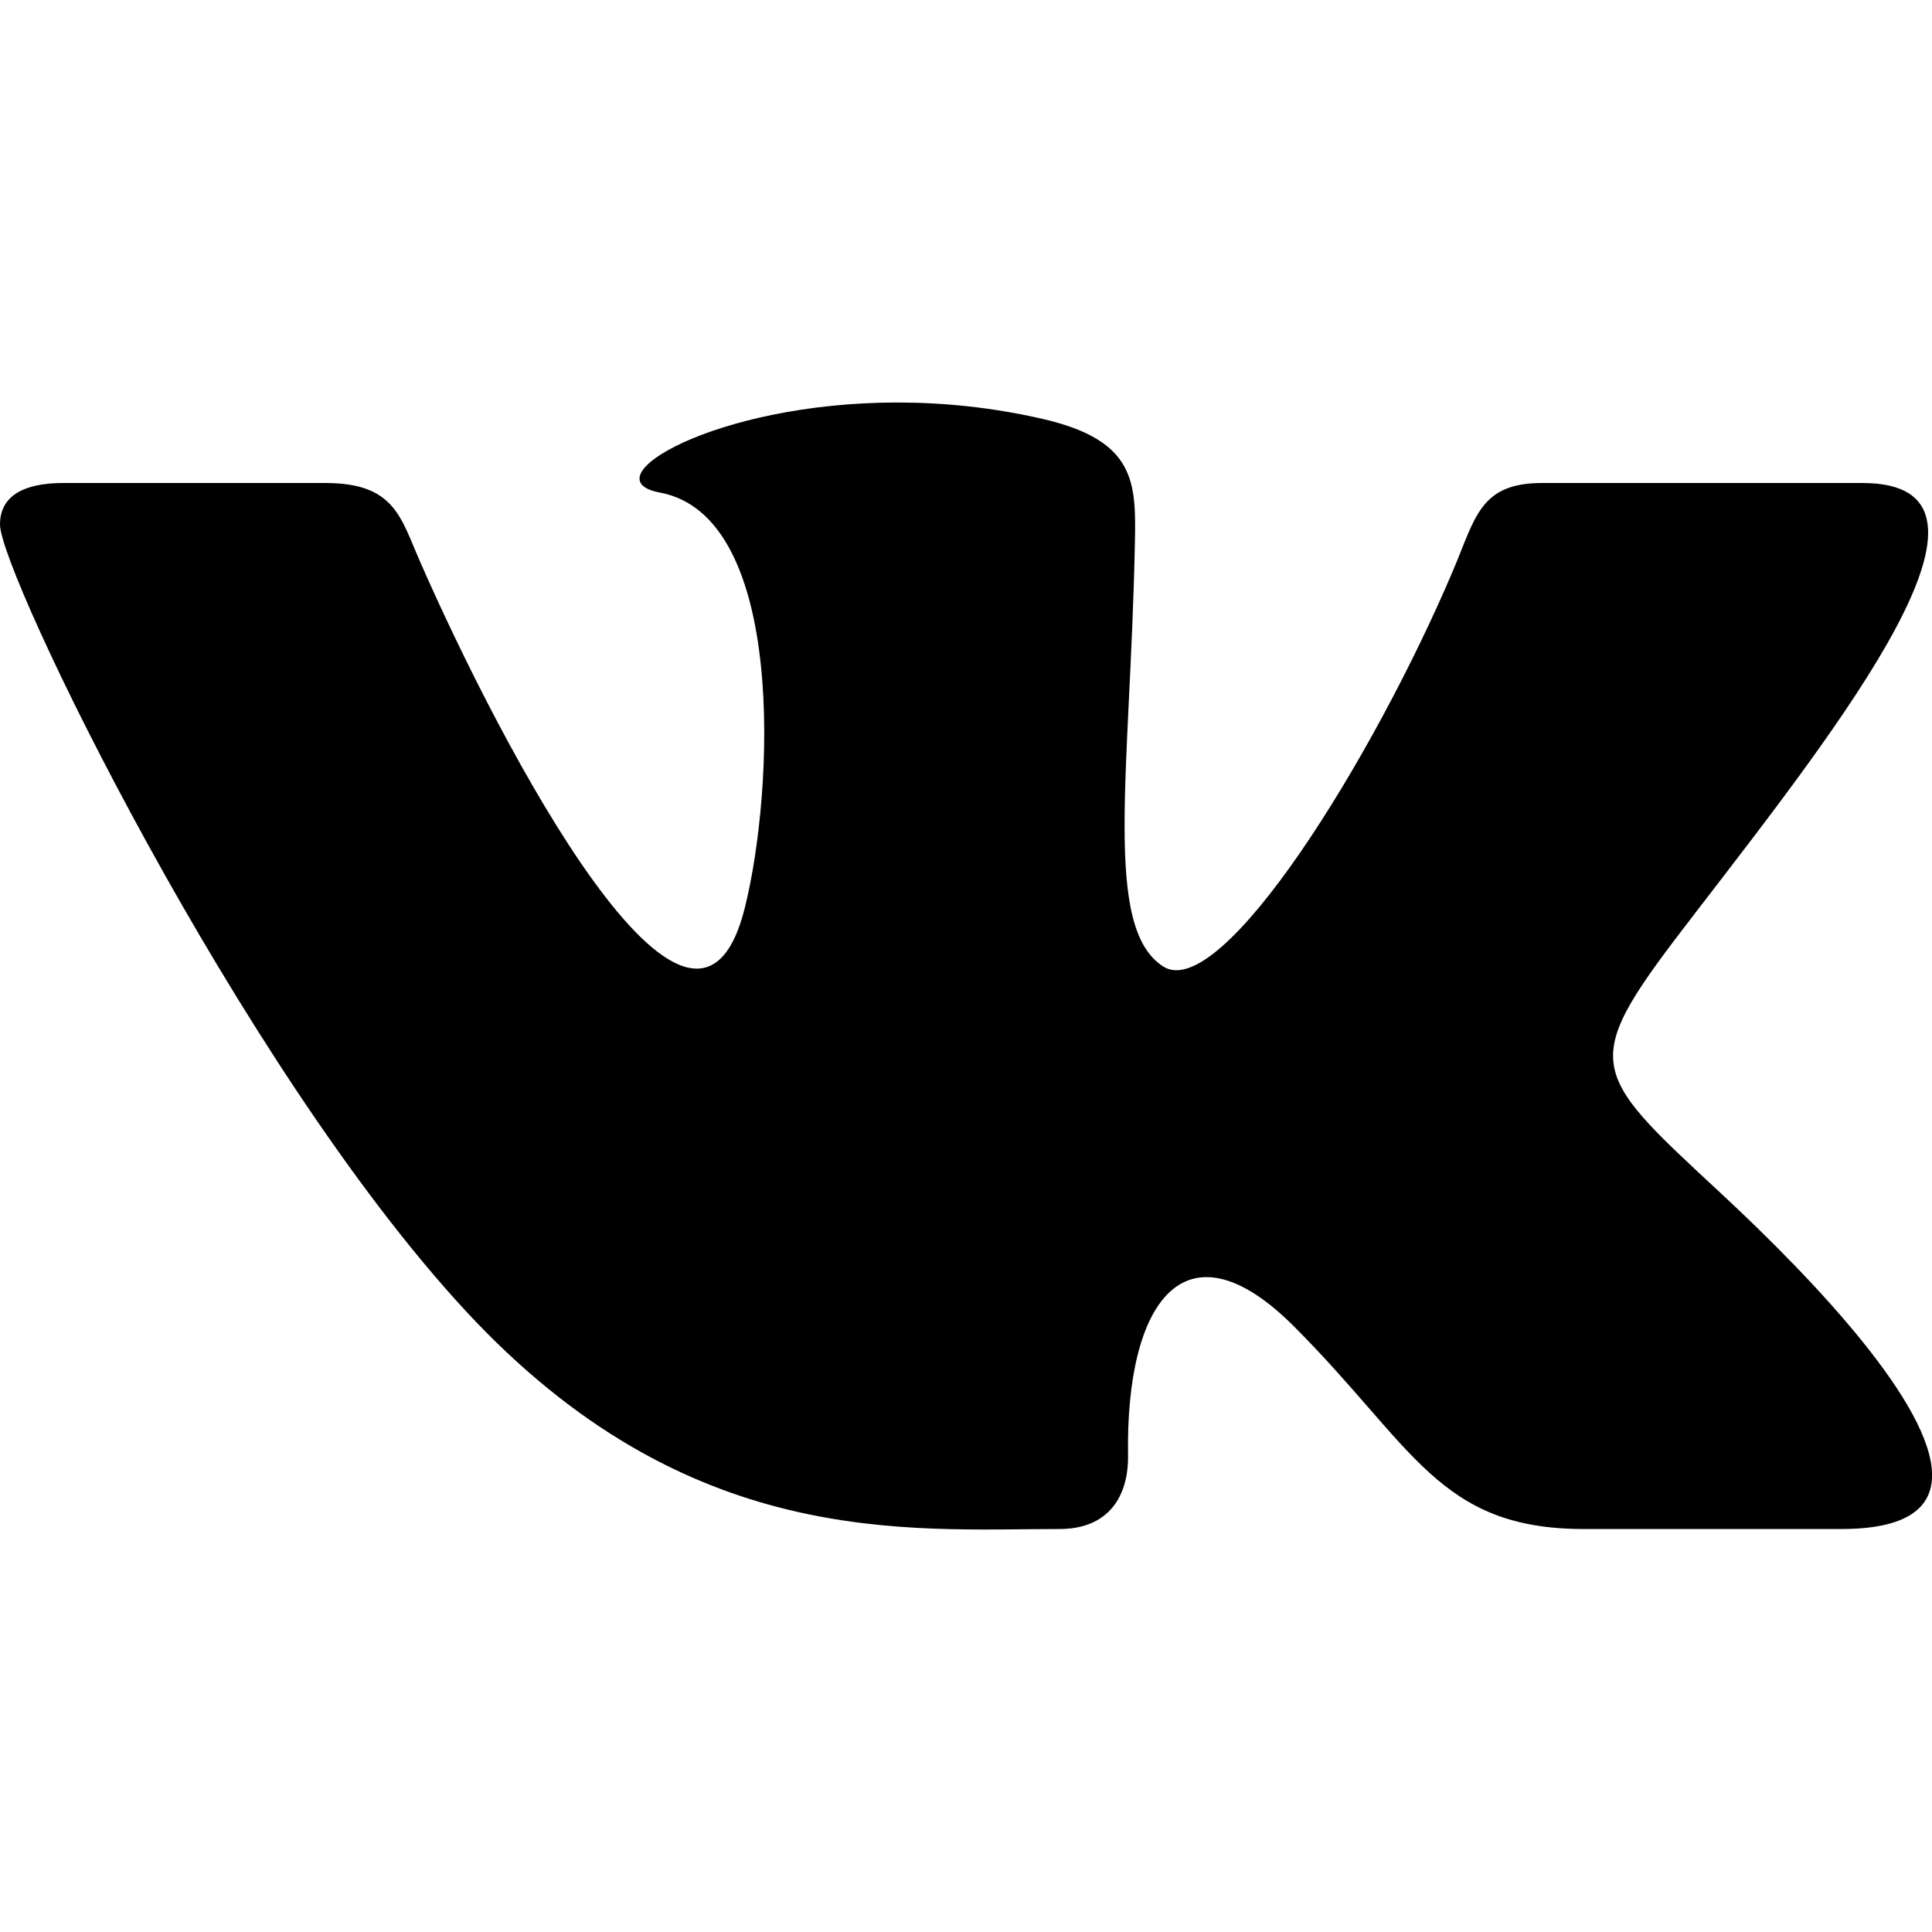
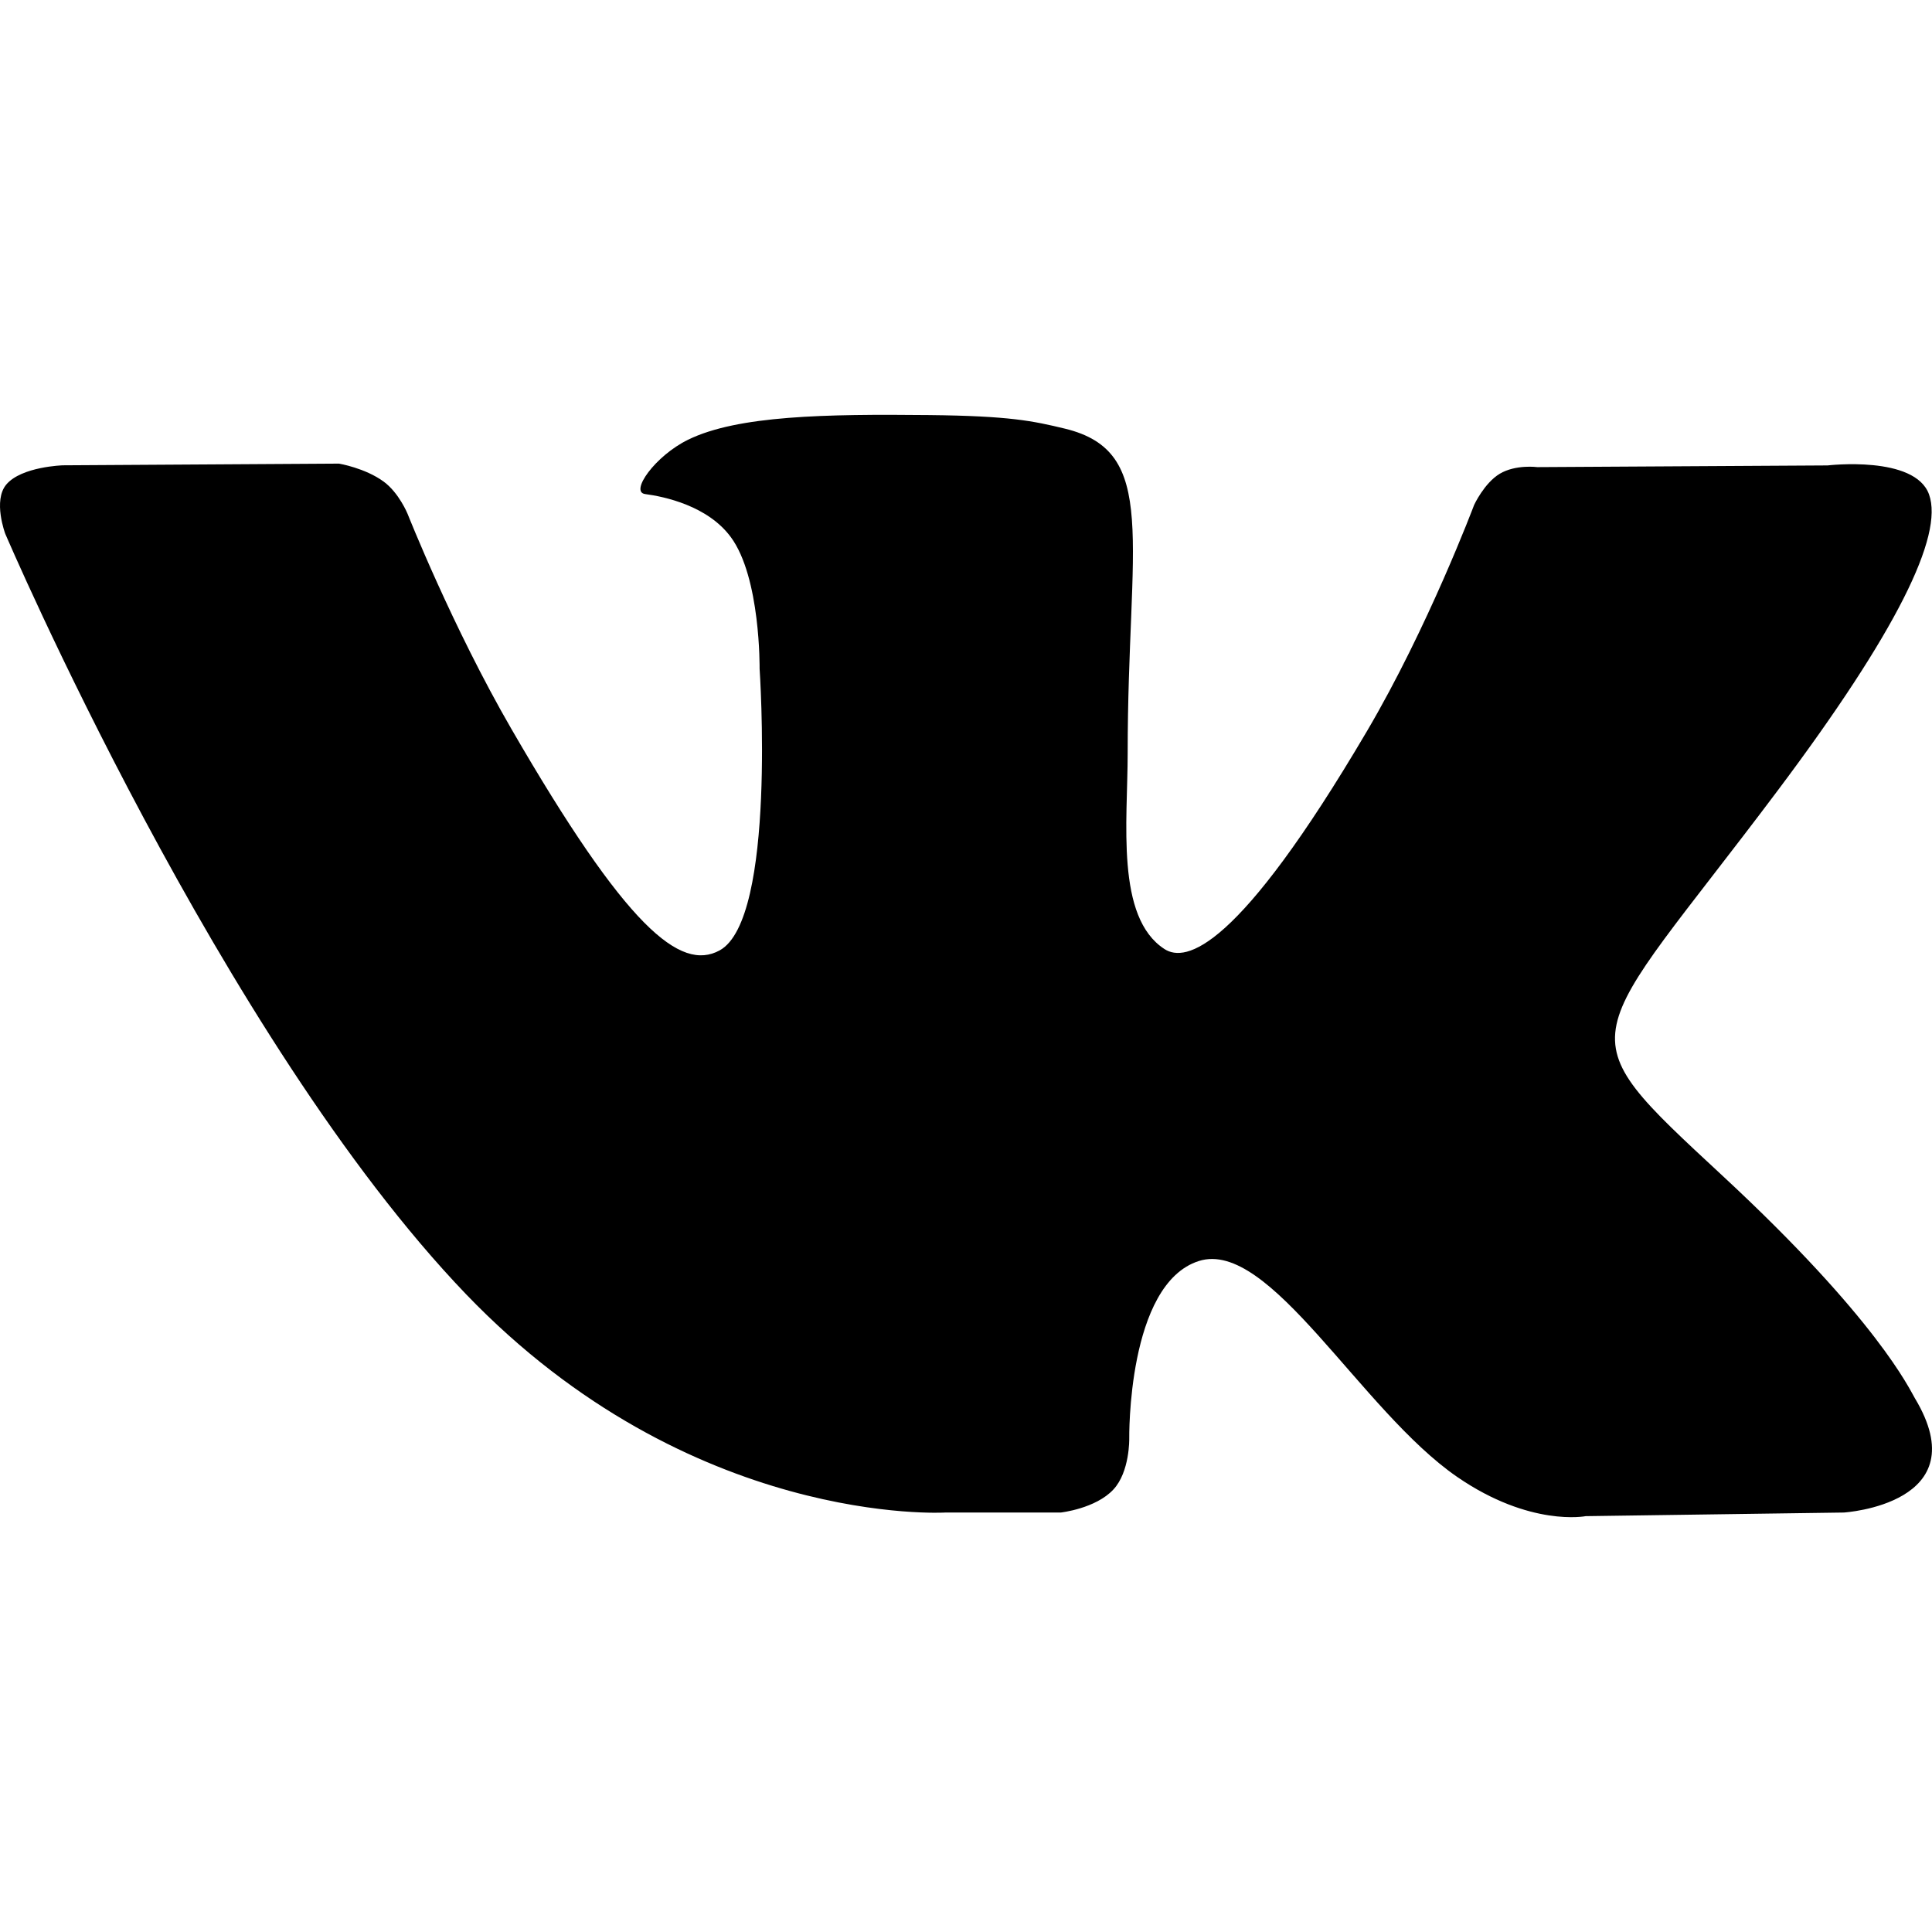
- <svg xmlns="http://www.w3.org/2000/svg" width="24" height="24" viewBox="0 0 24 24">
-   <path class="st0" d="M13.162 18.994c.609 0 .858-.406.851-.915-.031-1.917.714-2.949 2.059-1.604 1.488 1.488 1.796 2.519 3.603 2.519h3.2c.808 0 1.126-.26 1.126-.668 0-.863-1.421-2.386-2.625-3.504-1.686-1.565-1.765-1.602-.313-3.486 1.801-2.339 4.157-5.336 2.073-5.336h-3.981c-.772 0-.828.435-1.103 1.083-.995 2.347-2.886 5.387-3.604 4.922-.751-.485-.407-2.406-.35-5.261.015-.754.011-1.271-1.141-1.539-.629-.145-1.241-.205-1.809-.205-2.273 0-3.841.953-2.95 1.119 1.571.293 1.42 3.692 1.054 5.16-.638 2.556-3.036-2.024-4.035-4.305-.241-.548-.315-.974-1.175-.974h-3.255c-.492 0-.787.16-.787.516 0 .602 2.96 6.72 5.786 9.77 2.756 2.975 5.48 2.708 7.376 2.708z" />
+ <svg xmlns="http://www.w3.org/2000/svg" version="1.1" id="Capa_1" x="0px" y="0px" viewBox="0 0 511.962 511.962" style="enable-background:new 0 0 511.962 511.962;" xml:space="preserve">
+   <g>
+     <g>
+       <path d="M507.399,370.471c-1.376-2.304-9.888-20.8-50.848-58.816c-42.88-39.808-37.12-33.344,14.528-102.176    c31.456-41.92,44.032-67.52,40.096-78.464c-3.744-10.432-26.88-7.68-26.88-7.68l-76.928,0.448c0,0-5.696-0.768-9.952,1.76    c-4.128,2.496-6.784,8.256-6.784,8.256s-12.192,32.448-28.448,60.032c-34.272,58.208-48,61.28-53.6,57.664    c-13.024-8.416-9.76-33.856-9.76-51.904c0-56.416,8.544-79.936-16.672-86.016c-8.384-2.016-14.528-3.36-35.936-3.584    c-27.456-0.288-50.72,0.096-63.872,6.528c-8.768,4.288-15.52,13.856-11.392,14.4c5.088,0.672,16.608,3.104,22.72,11.424    c7.904,10.72,7.616,34.848,7.616,34.848s4.544,66.4-10.592,74.656c-10.4,5.664-24.64-5.888-55.2-58.72    c-15.648-27.04-27.488-56.96-27.488-56.96s-2.272-5.568-6.336-8.544c-4.928-3.616-11.84-4.768-11.84-4.768l-73.152,0.448    c0,0-10.976,0.32-15.008,5.088c-3.584,4.256-0.288,13.024-0.288,13.024s57.28,133.984,122.112,201.536    c59.488,61.92,127.008,57.856,127.008,57.856h30.592c0,0,9.248-1.024,13.952-6.112c4.352-4.672,4.192-13.44,4.192-13.44    s-0.608-41.056,18.464-47.104c18.784-5.952,42.912,39.68,68.48,57.248c19.328,13.28,34.016,10.368,34.016,10.368l68.384-0.96    C488.583,400.807,524.359,398.599,507.399,370.471z" />
+     </g>
+   </g>
+   <g>
+ </g>
+   <g>
+ </g>
+   <g>
+ </g>
+   <g>
+ </g>
+   <g>
+ </g>
+   <g>
+ </g>
+   <g>
+ </g>
+   <g>
+ </g>
+   <g>
+ </g>
+   <g>
+ </g>
+   <g>
+ </g>
+   <g>
+ </g>
+   <g>
+ </g>
+   <g>
+ </g>
+   <g>
+ </g>
</svg>
